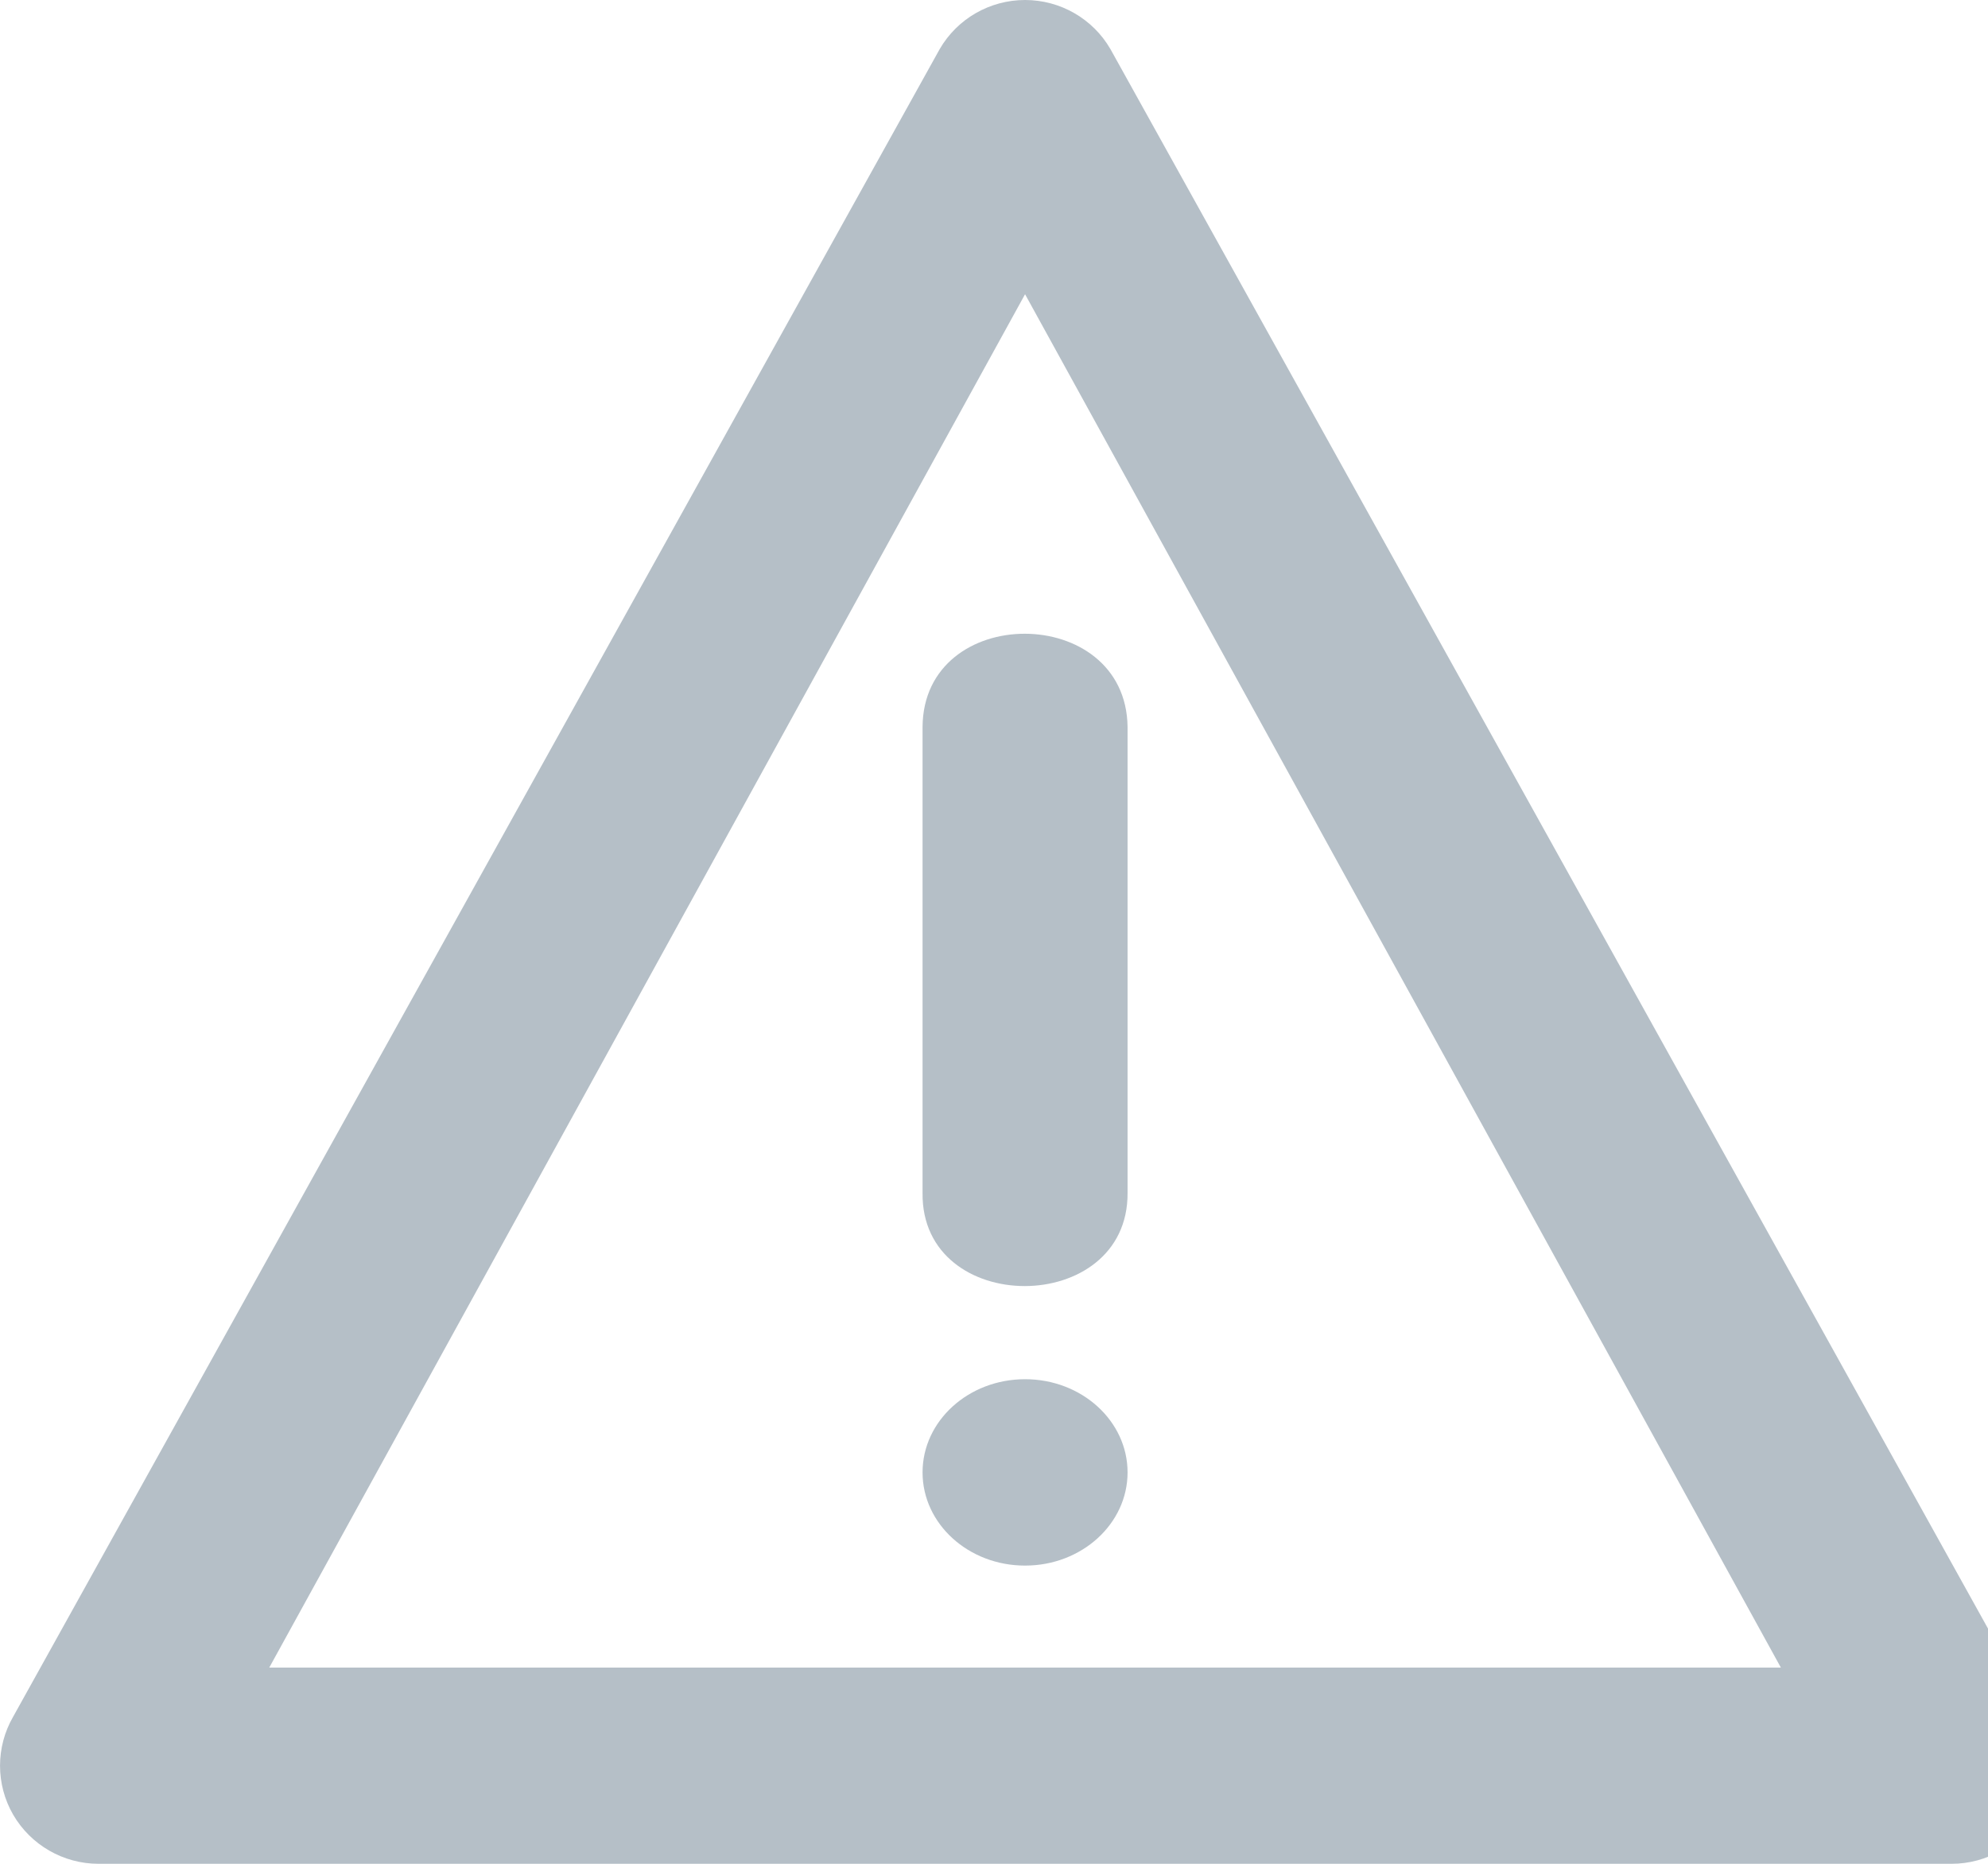
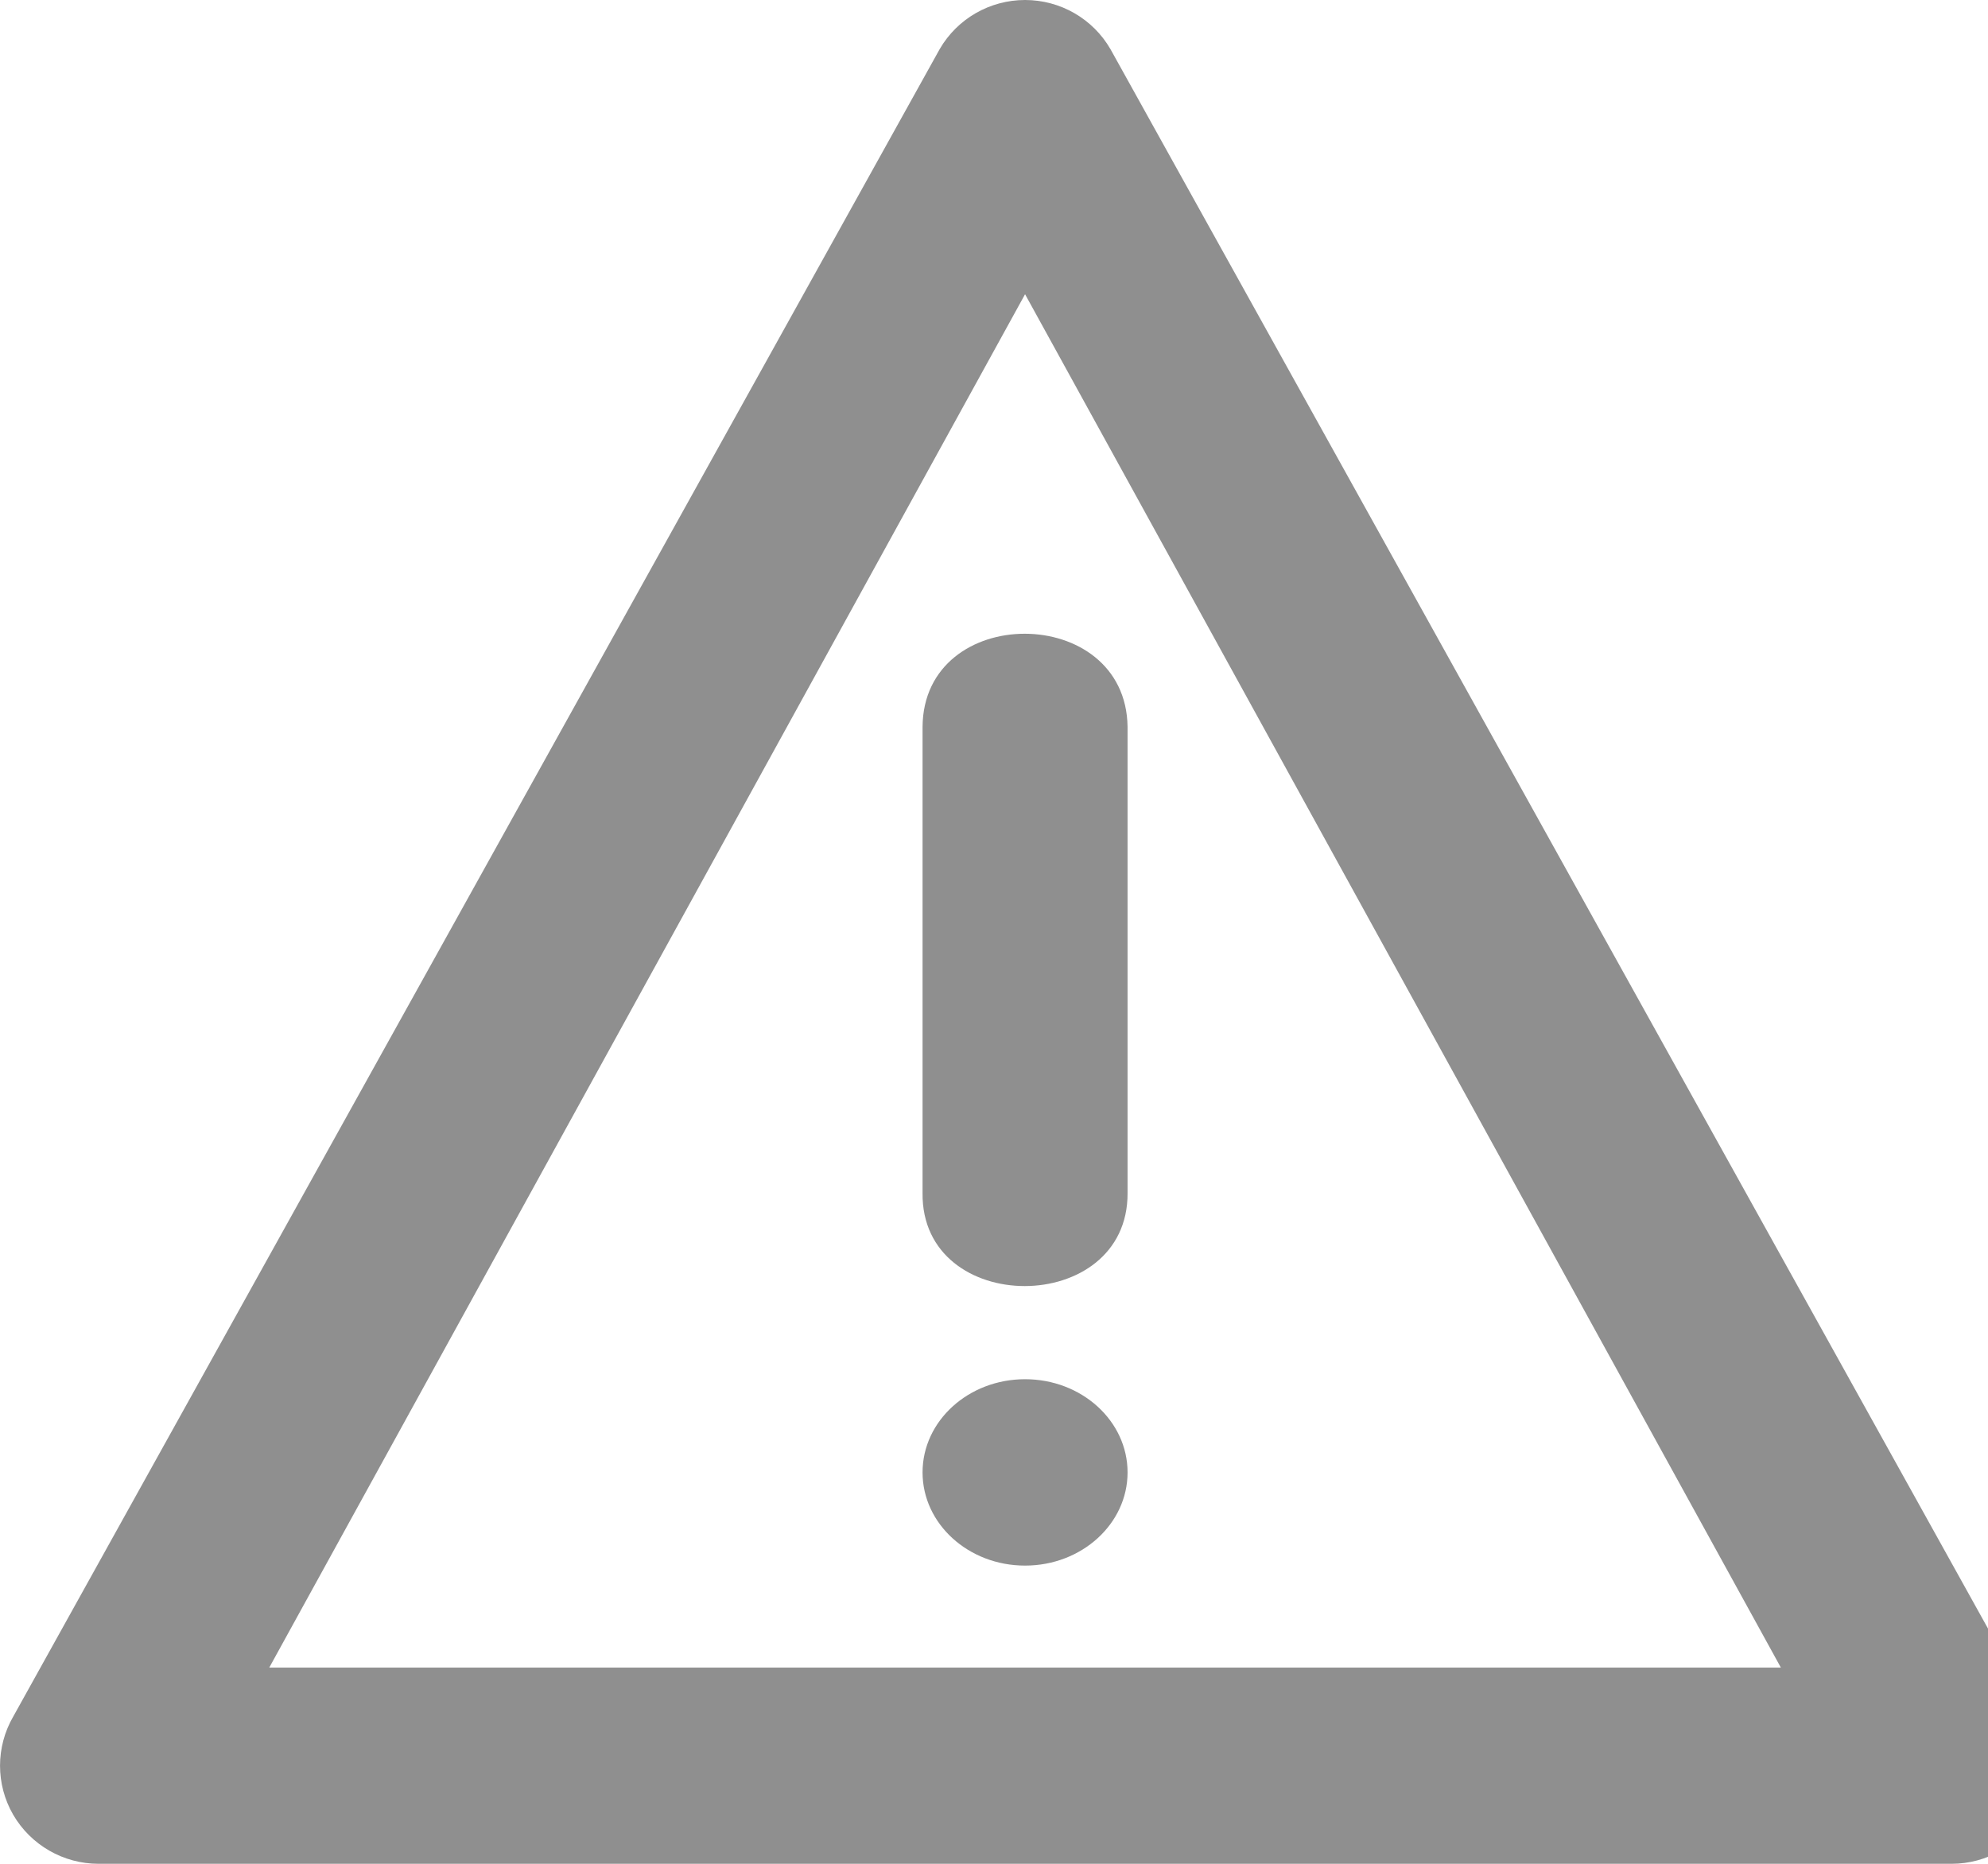
<svg xmlns="http://www.w3.org/2000/svg" width="16" height="15" fill="none">
  <rect id="backgroundrect" width="100%" height="100%" x="0" y="0" fill="none" stroke="none" class="" style="" />
  <g class="currentLayer" style="">
-     <path fill-rule="evenodd" clip-rule="evenodd" d="M8.937,0.395 C8.795,0.15 8.533,0 8.25,0 C7.967,0 7.705,0.15 7.563,0.395 L0.106,13.816 C-0.035,14.06 -0.035,14.361 0.106,14.605 C0.248,14.849 0.51,15 0.793,15 L15.707,15 C15.99,15 16.252,14.849 16.394,14.605 C16.535,14.361 16.535,14.06 16.394,13.816 L8.937,0.395 zM14.333,13.421 L2.167,13.421 L8.25,2.368 L14.333,13.421 zM7.425,9.6 L7.425,5.85 C7.432,4.849 9.062,4.852 9.075,5.85 L9.075,9.6 C9.082,10.599 7.412,10.602 7.425,9.6 zM7.425,11.85 C7.425,11.436 7.794,11.1 8.25,11.1 C8.706,11.1 9.075,11.436 9.075,11.85 C9.075,12.264 8.706,12.6 8.25,12.6 C7.794,12.6 7.425,12.264 7.425,11.85 z" fill="#B5BFC7" id="svg_1" class="" />
+     <path fill-rule="evenodd" clip-rule="evenodd" d="M8.937,0.395 C8.795,0.15 8.533,0 8.25,0 C7.967,0 7.705,0.15 7.563,0.395 L0.106,13.816 C-0.035,14.06 -0.035,14.361 0.106,14.605 C0.248,14.849 0.51,15 0.793,15 L15.707,15 C15.99,15 16.252,14.849 16.394,14.605 C16.535,14.361 16.535,14.06 16.394,13.816 L8.937,0.395 zM14.333,13.421 L2.167,13.421 L8.25,2.368 L14.333,13.421 zM7.425,9.6 L7.425,5.85 C7.432,4.849 9.062,4.852 9.075,5.85 L9.075,9.6 C9.082,10.599 7.412,10.602 7.425,9.6 zM7.425,11.85 C7.425,11.436 7.794,11.1 8.25,11.1 C8.706,11.1 9.075,11.436 9.075,11.85 C9.075,12.264 8.706,12.6 8.25,12.6 C7.794,12.6 7.425,12.264 7.425,11.85 z" fill="#8F8F8F" id="svg_1" class="" />
  </g>
</svg>
